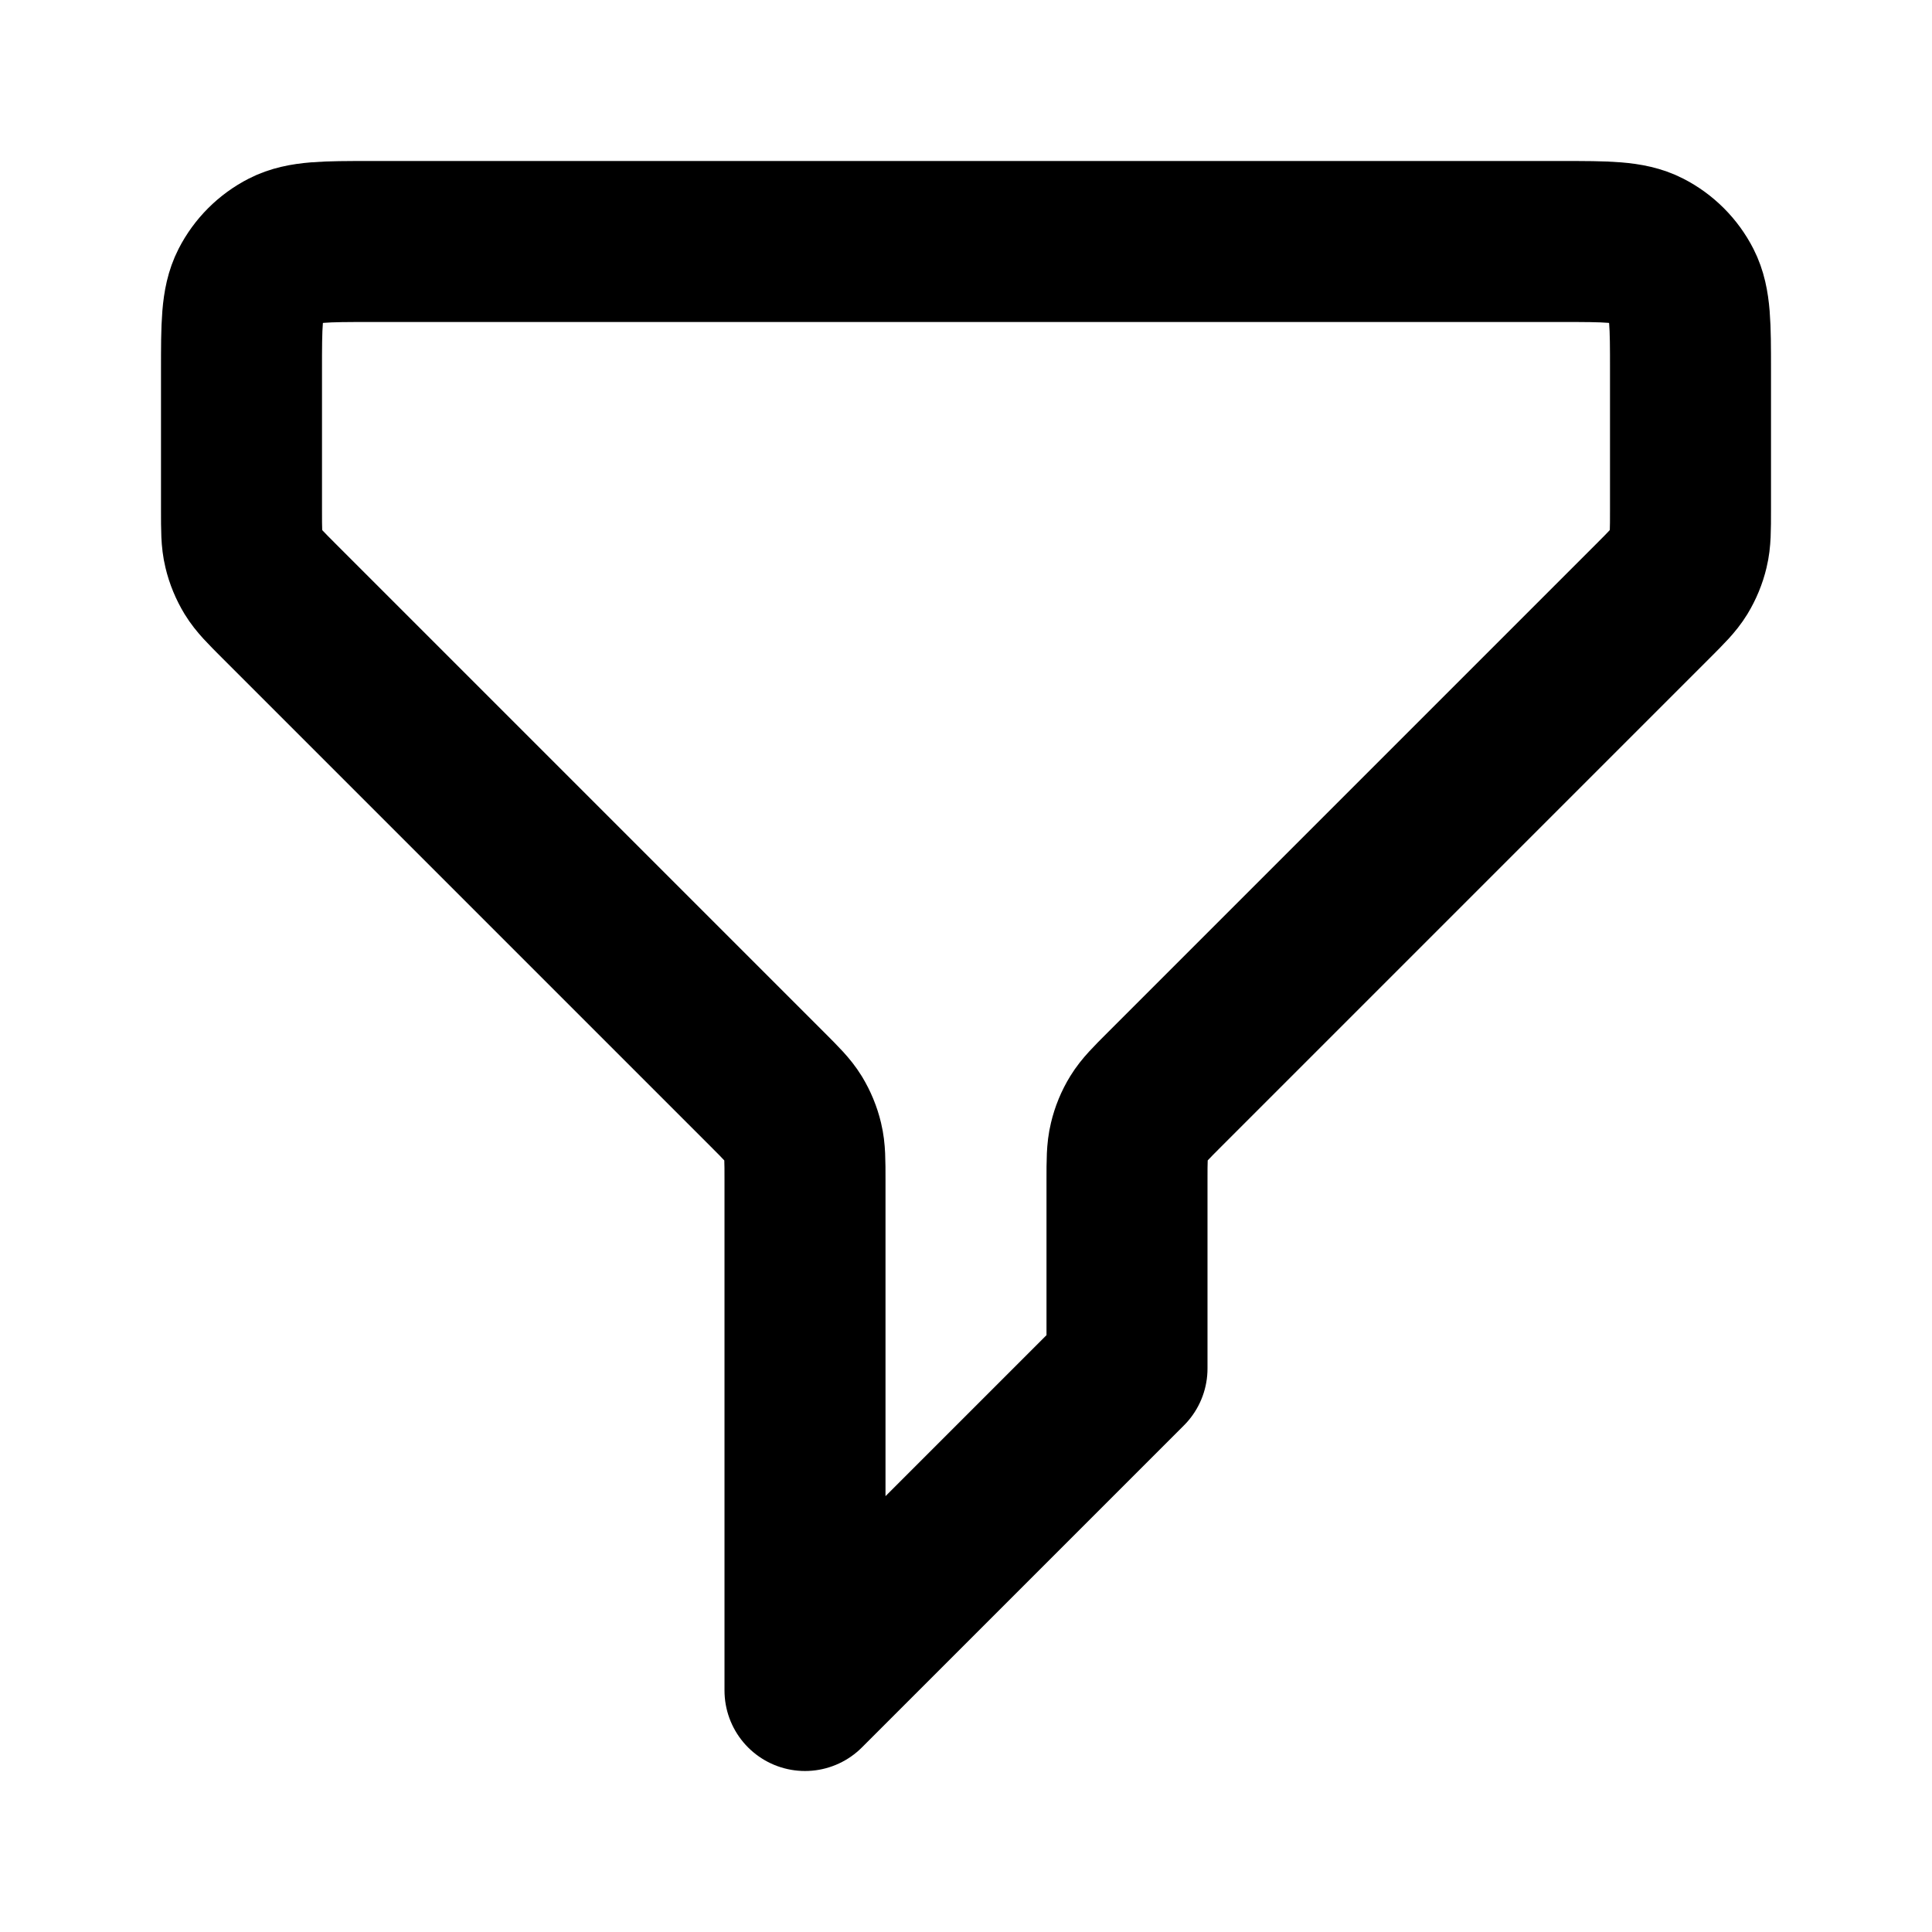
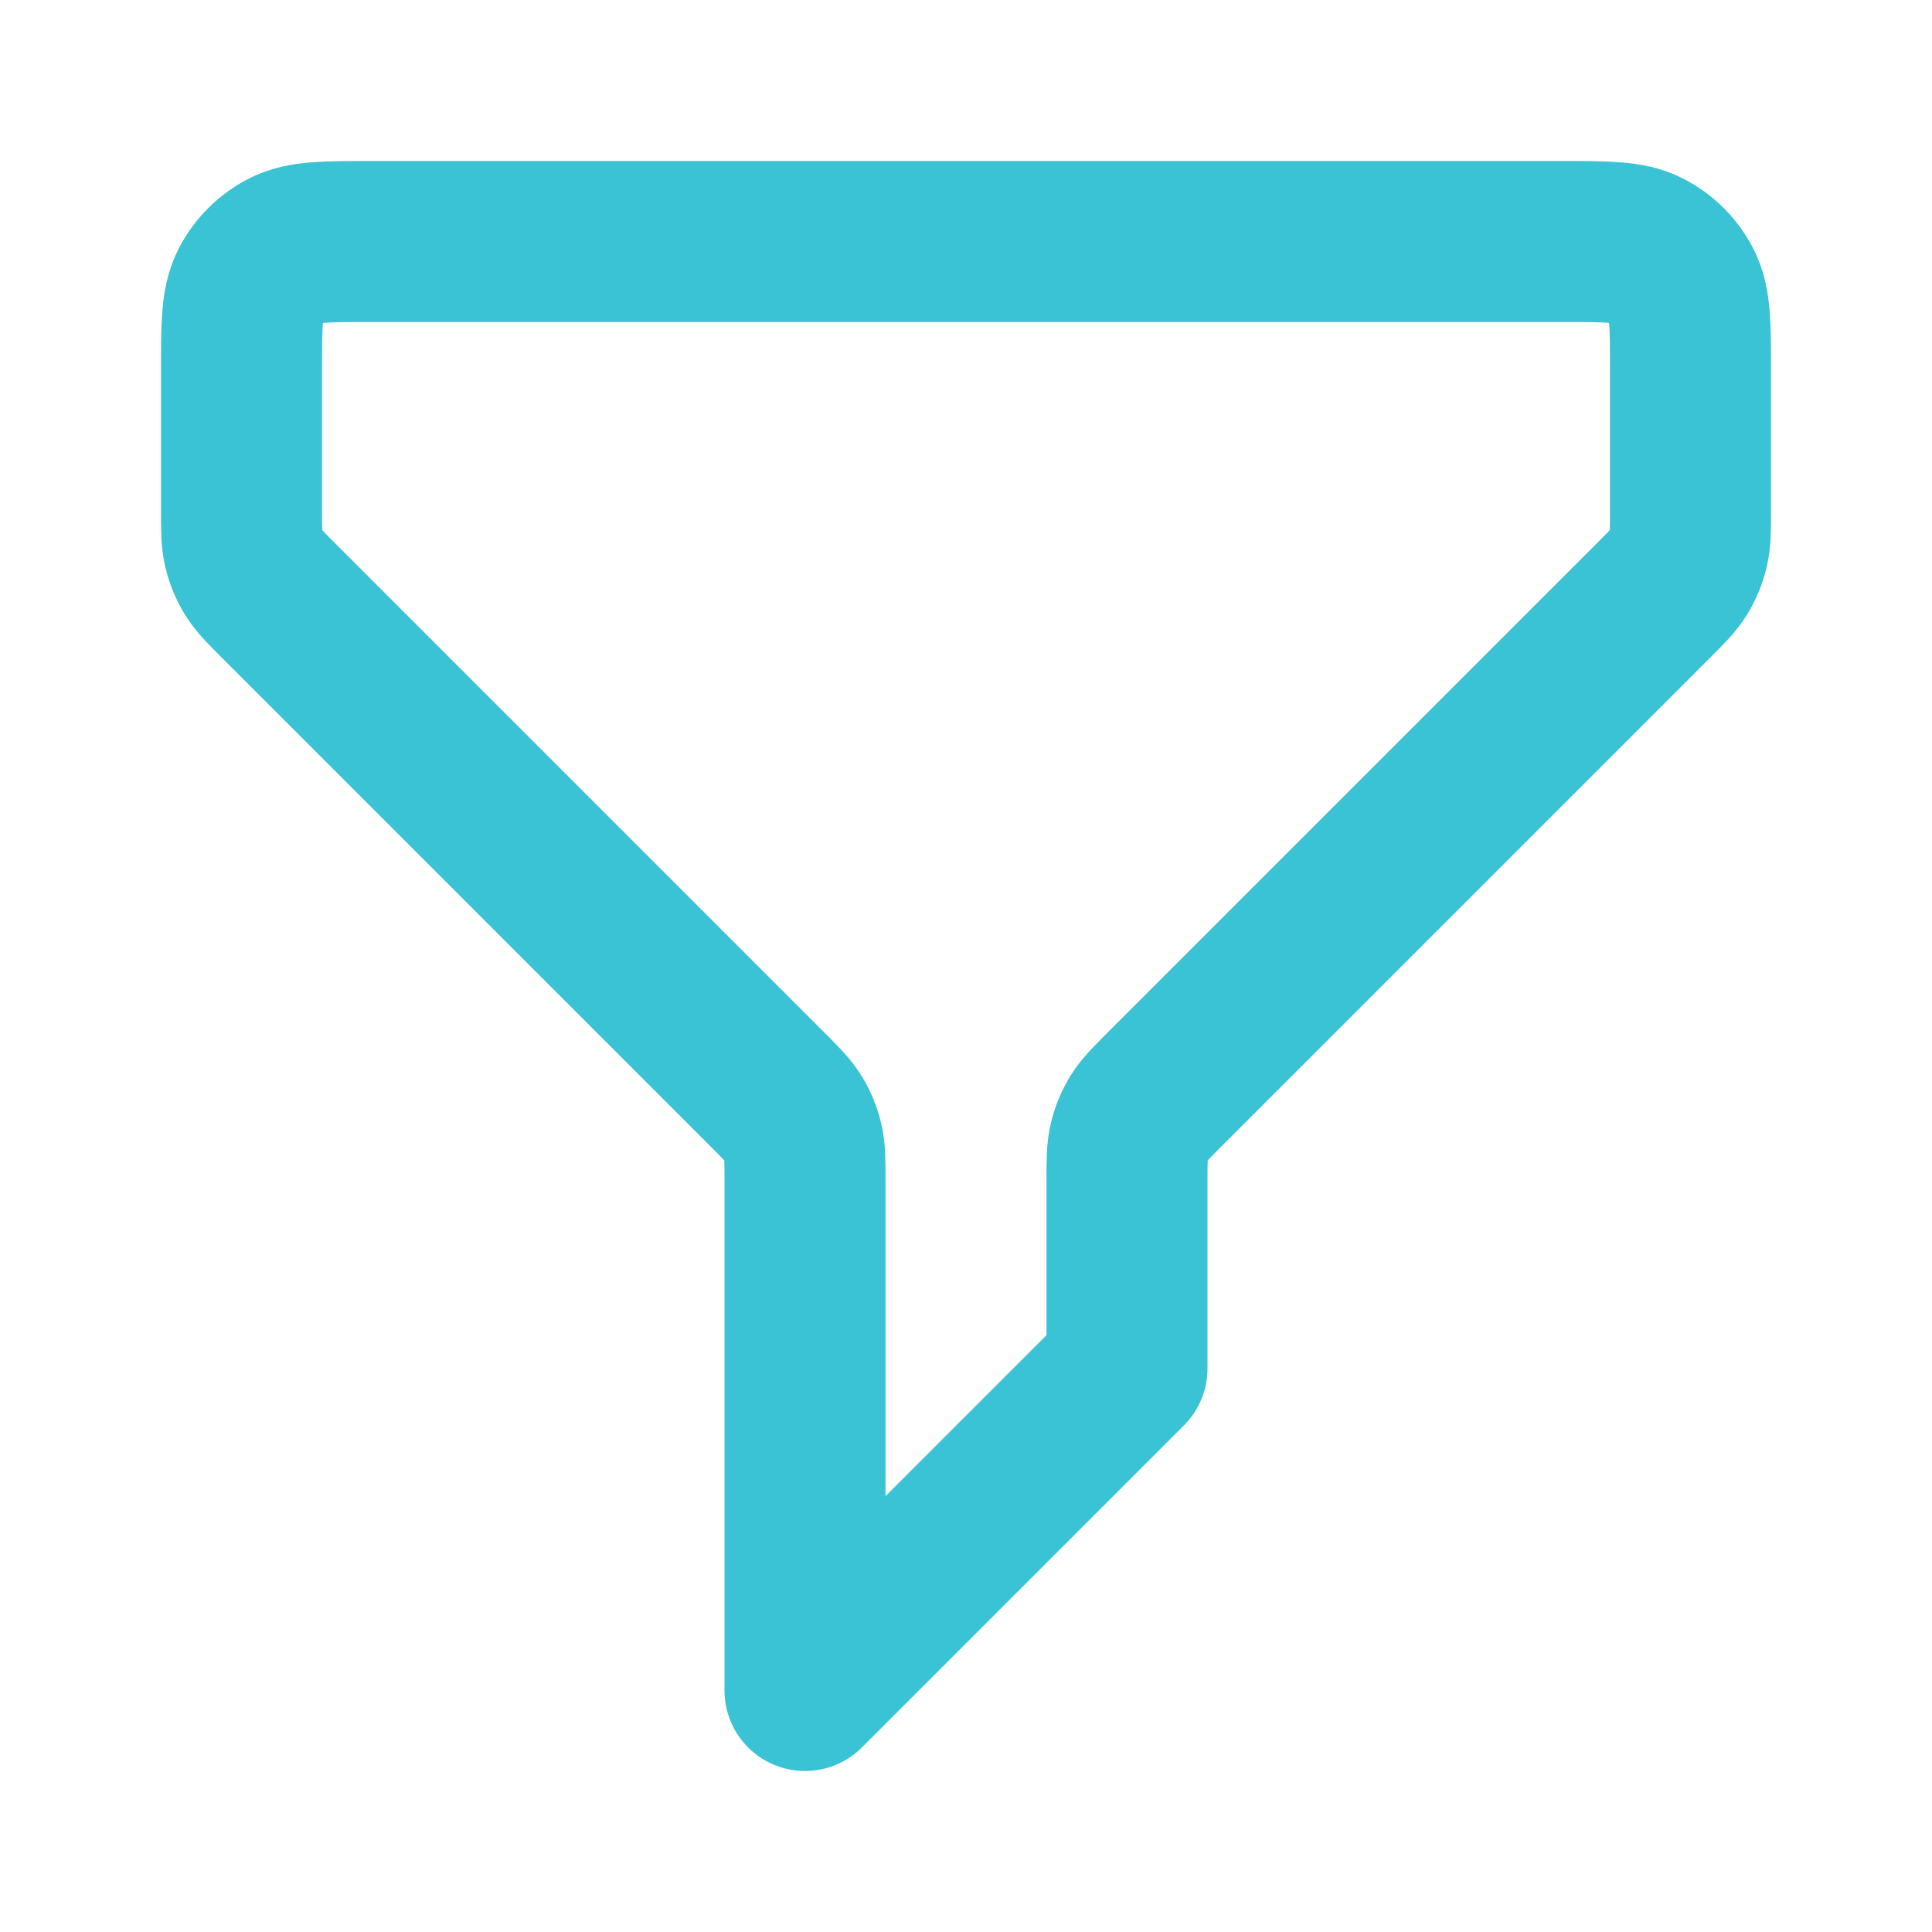
- <svg xmlns="http://www.w3.org/2000/svg" width="800px" height="800px" viewBox="0 0 24 24" fill="none">
-   <path d="M3 4.6C3 4.04 3 3.76 3.109 3.546C3.205 3.358 3.358 3.205 3.546 3.109C3.76 3 4.04 3 4.6 3H19.4C19.96 3 20.24 3 20.454 3.109C20.642 3.205 20.795 3.358 20.891 3.546C21 3.76 21 4.04 21 4.6V6.337C21 6.582 21 6.704 20.972 6.819C20.948 6.921 20.907 7.019 20.853 7.108C20.791 7.209 20.704 7.296 20.531 7.469L14.469 13.531C14.296 13.704 14.209 13.791 14.147 13.892C14.092 13.981 14.052 14.079 14.028 14.181C14 14.296 14 14.418 14 14.663V17L10 21V14.663C10 14.418 10 14.296 9.972 14.181C9.948 14.079 9.907 13.981 9.853 13.892C9.791 13.791 9.704 13.704 9.531 13.531L3.469 7.469C3.296 7.296 3.209 7.209 3.147 7.108C3.093 7.019 3.052 6.921 3.028 6.819C3 6.704 3 6.582 3 6.337V4.6Z" stroke="#000000" stroke-width="2" stroke-linecap="round" stroke-linejoin="round" />
+ <svg xmlns="http://www.w3.org/2000/svg" width="800px" height="800px" viewBox="0 0 24 24" fill="none" stroke="#30df5b">
+   <g id="SVGRepo_bgCarrier" stroke-width="0" />
+   <g id="SVGRepo_tracerCarrier" stroke-linecap="round" stroke-linejoin="round" />
+   <g id="SVGRepo_iconCarrier">
+     <path d="M3 4.6C3 4.04 3 3.76 3.109 3.546C3.205 3.358 3.358 3.205 3.546 3.109C3.76 3 4.04 3 4.6 3H19.4C19.96 3 20.24 3 20.454 3.109C20.642 3.205 20.795 3.358 20.891 3.546C21 3.76 21 4.04 21 4.6V6.337C21 6.582 21 6.704 20.972 6.819C20.948 6.921 20.907 7.019 20.853 7.108C20.791 7.209 20.704 7.296 20.531 7.469L14.469 13.531C14.296 13.704 14.209 13.791 14.147 13.892C14.092 13.981 14.052 14.079 14.028 14.181C14 14.296 14 14.418 14 14.663V17L10 21V14.663C10 14.418 10 14.296 9.972 14.181C9.948 14.079 9.907 13.981 9.853 13.892C9.791 13.791 9.704 13.704 9.531 13.531L3.469 7.469C3.296 7.296 3.209 7.209 3.147 7.108C3.093 7.019 3.052 6.921 3.028 6.819C3 6.704 3 6.582 3 6.337V4.6Z" stroke="#39c3d5" stroke-width="2" stroke-linecap="round" stroke-linejoin="round" />
+   </g>
</svg>
